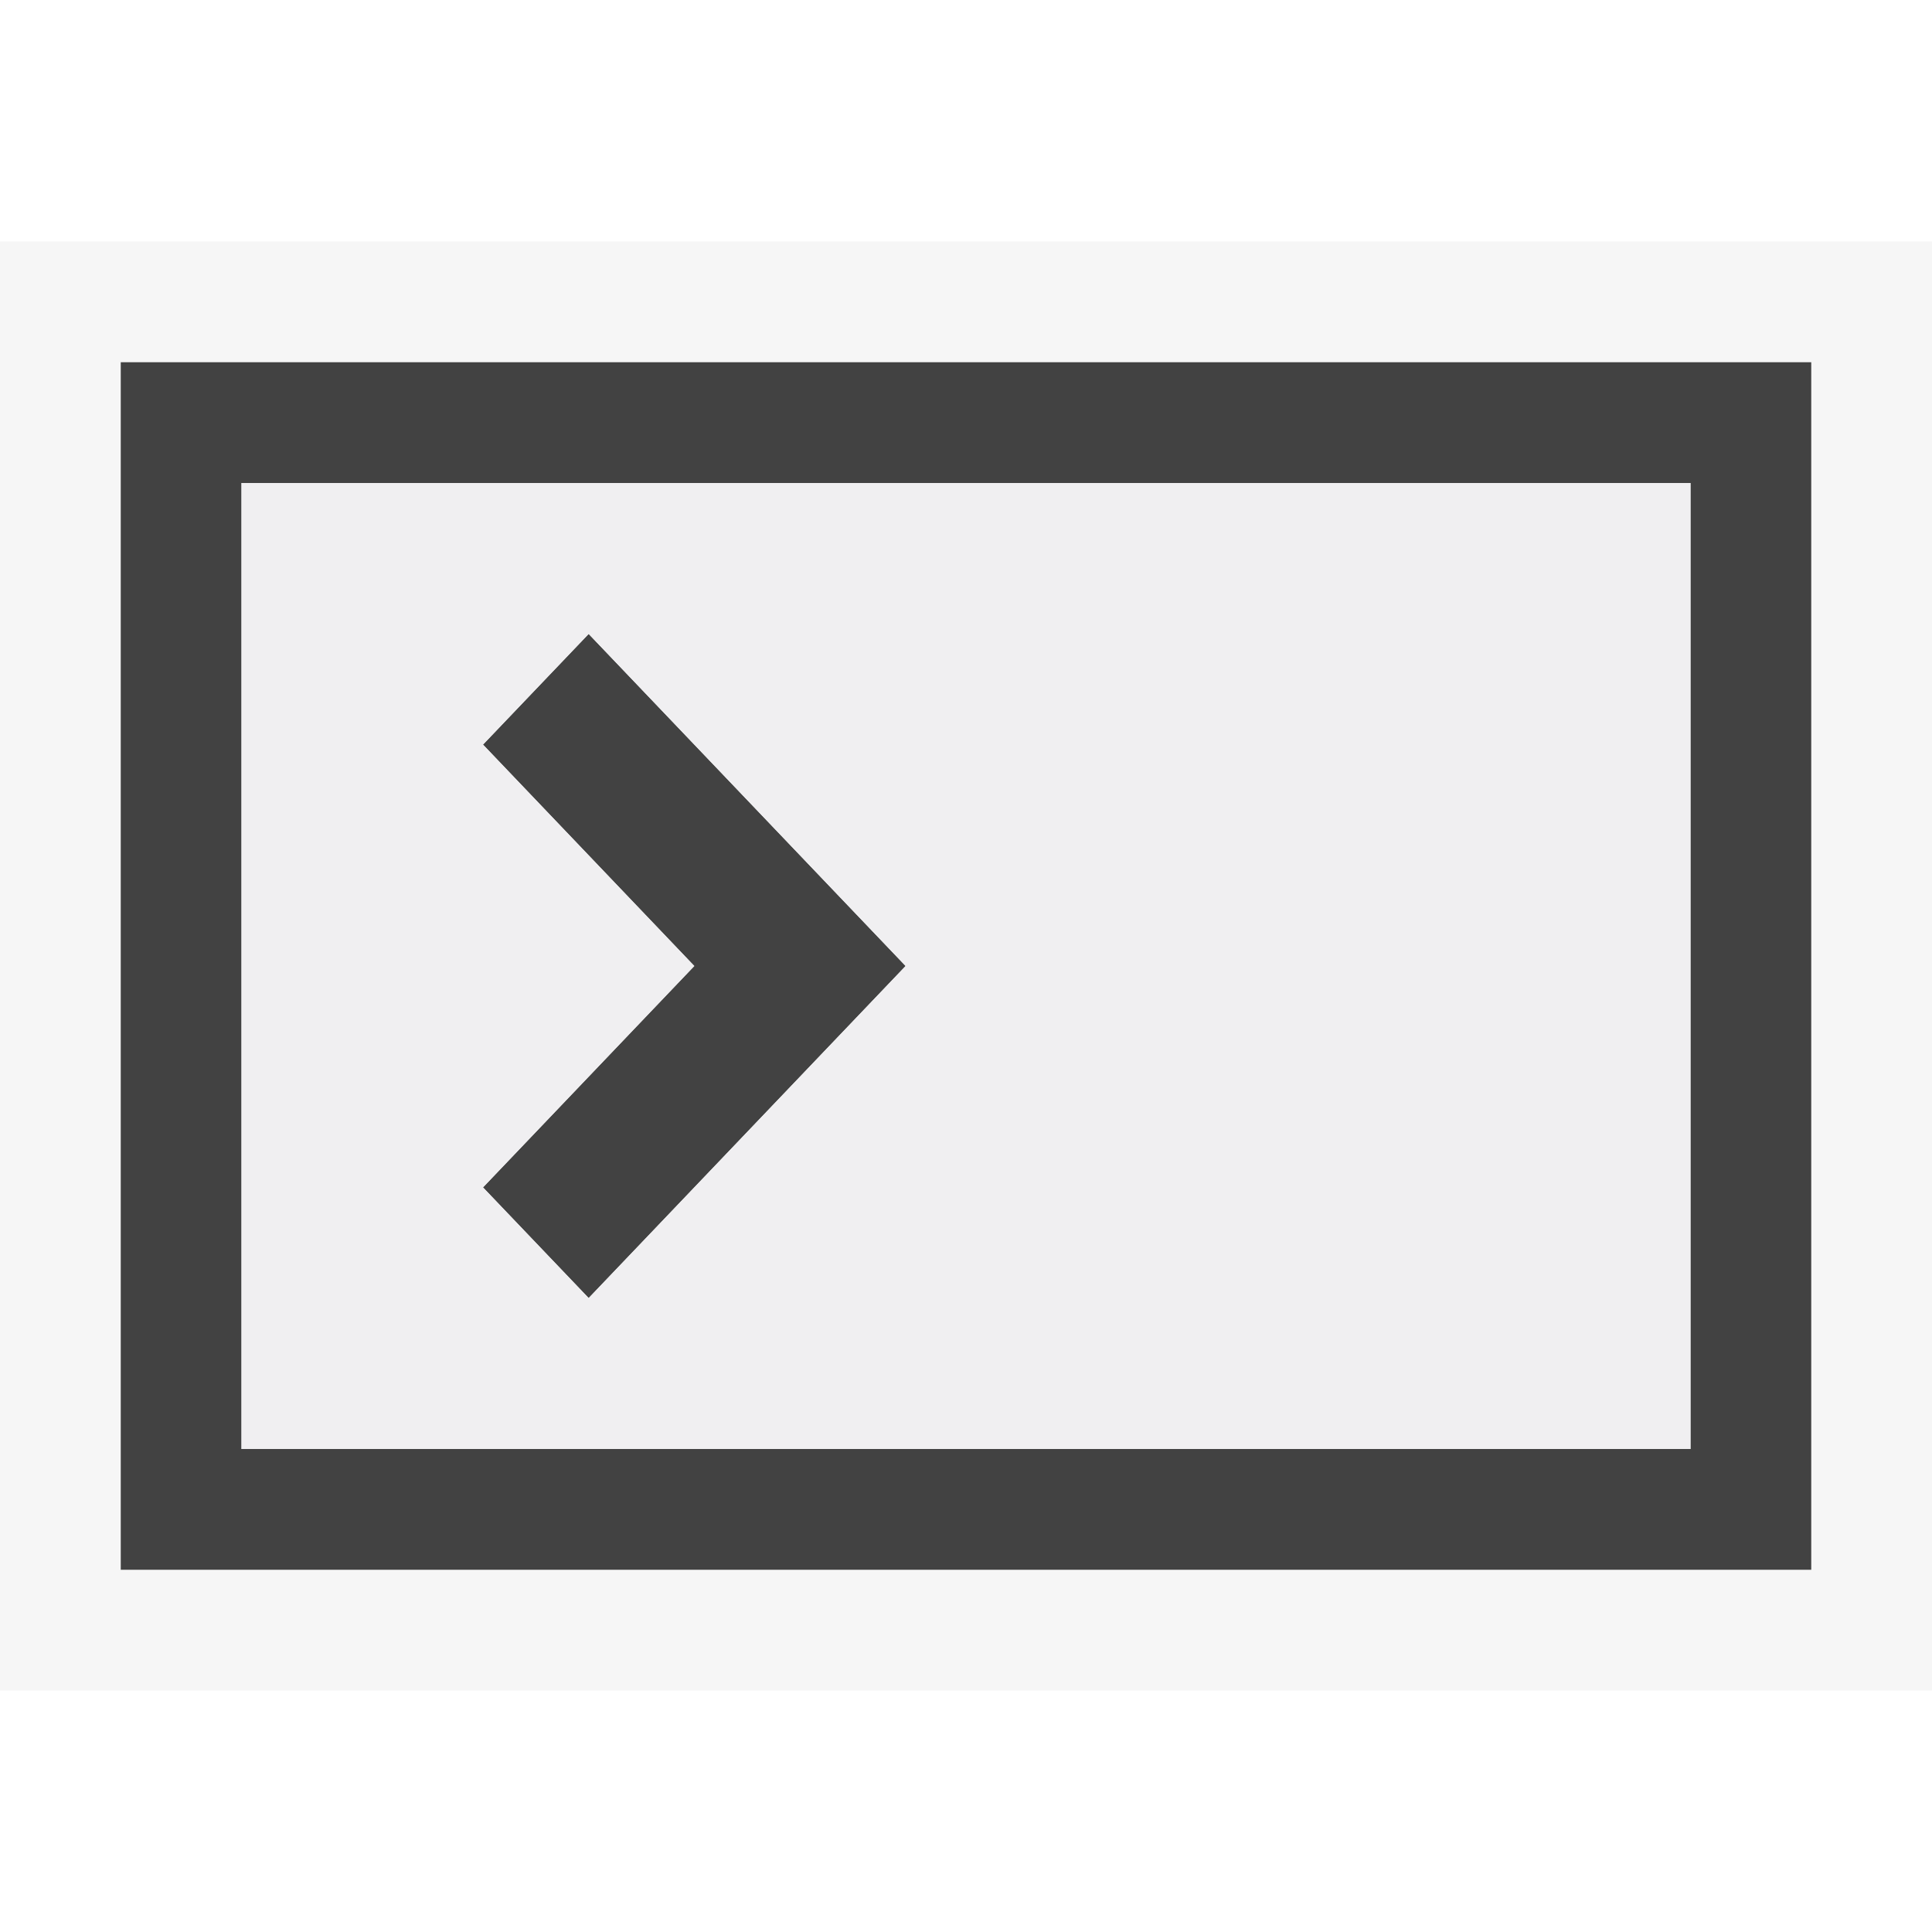
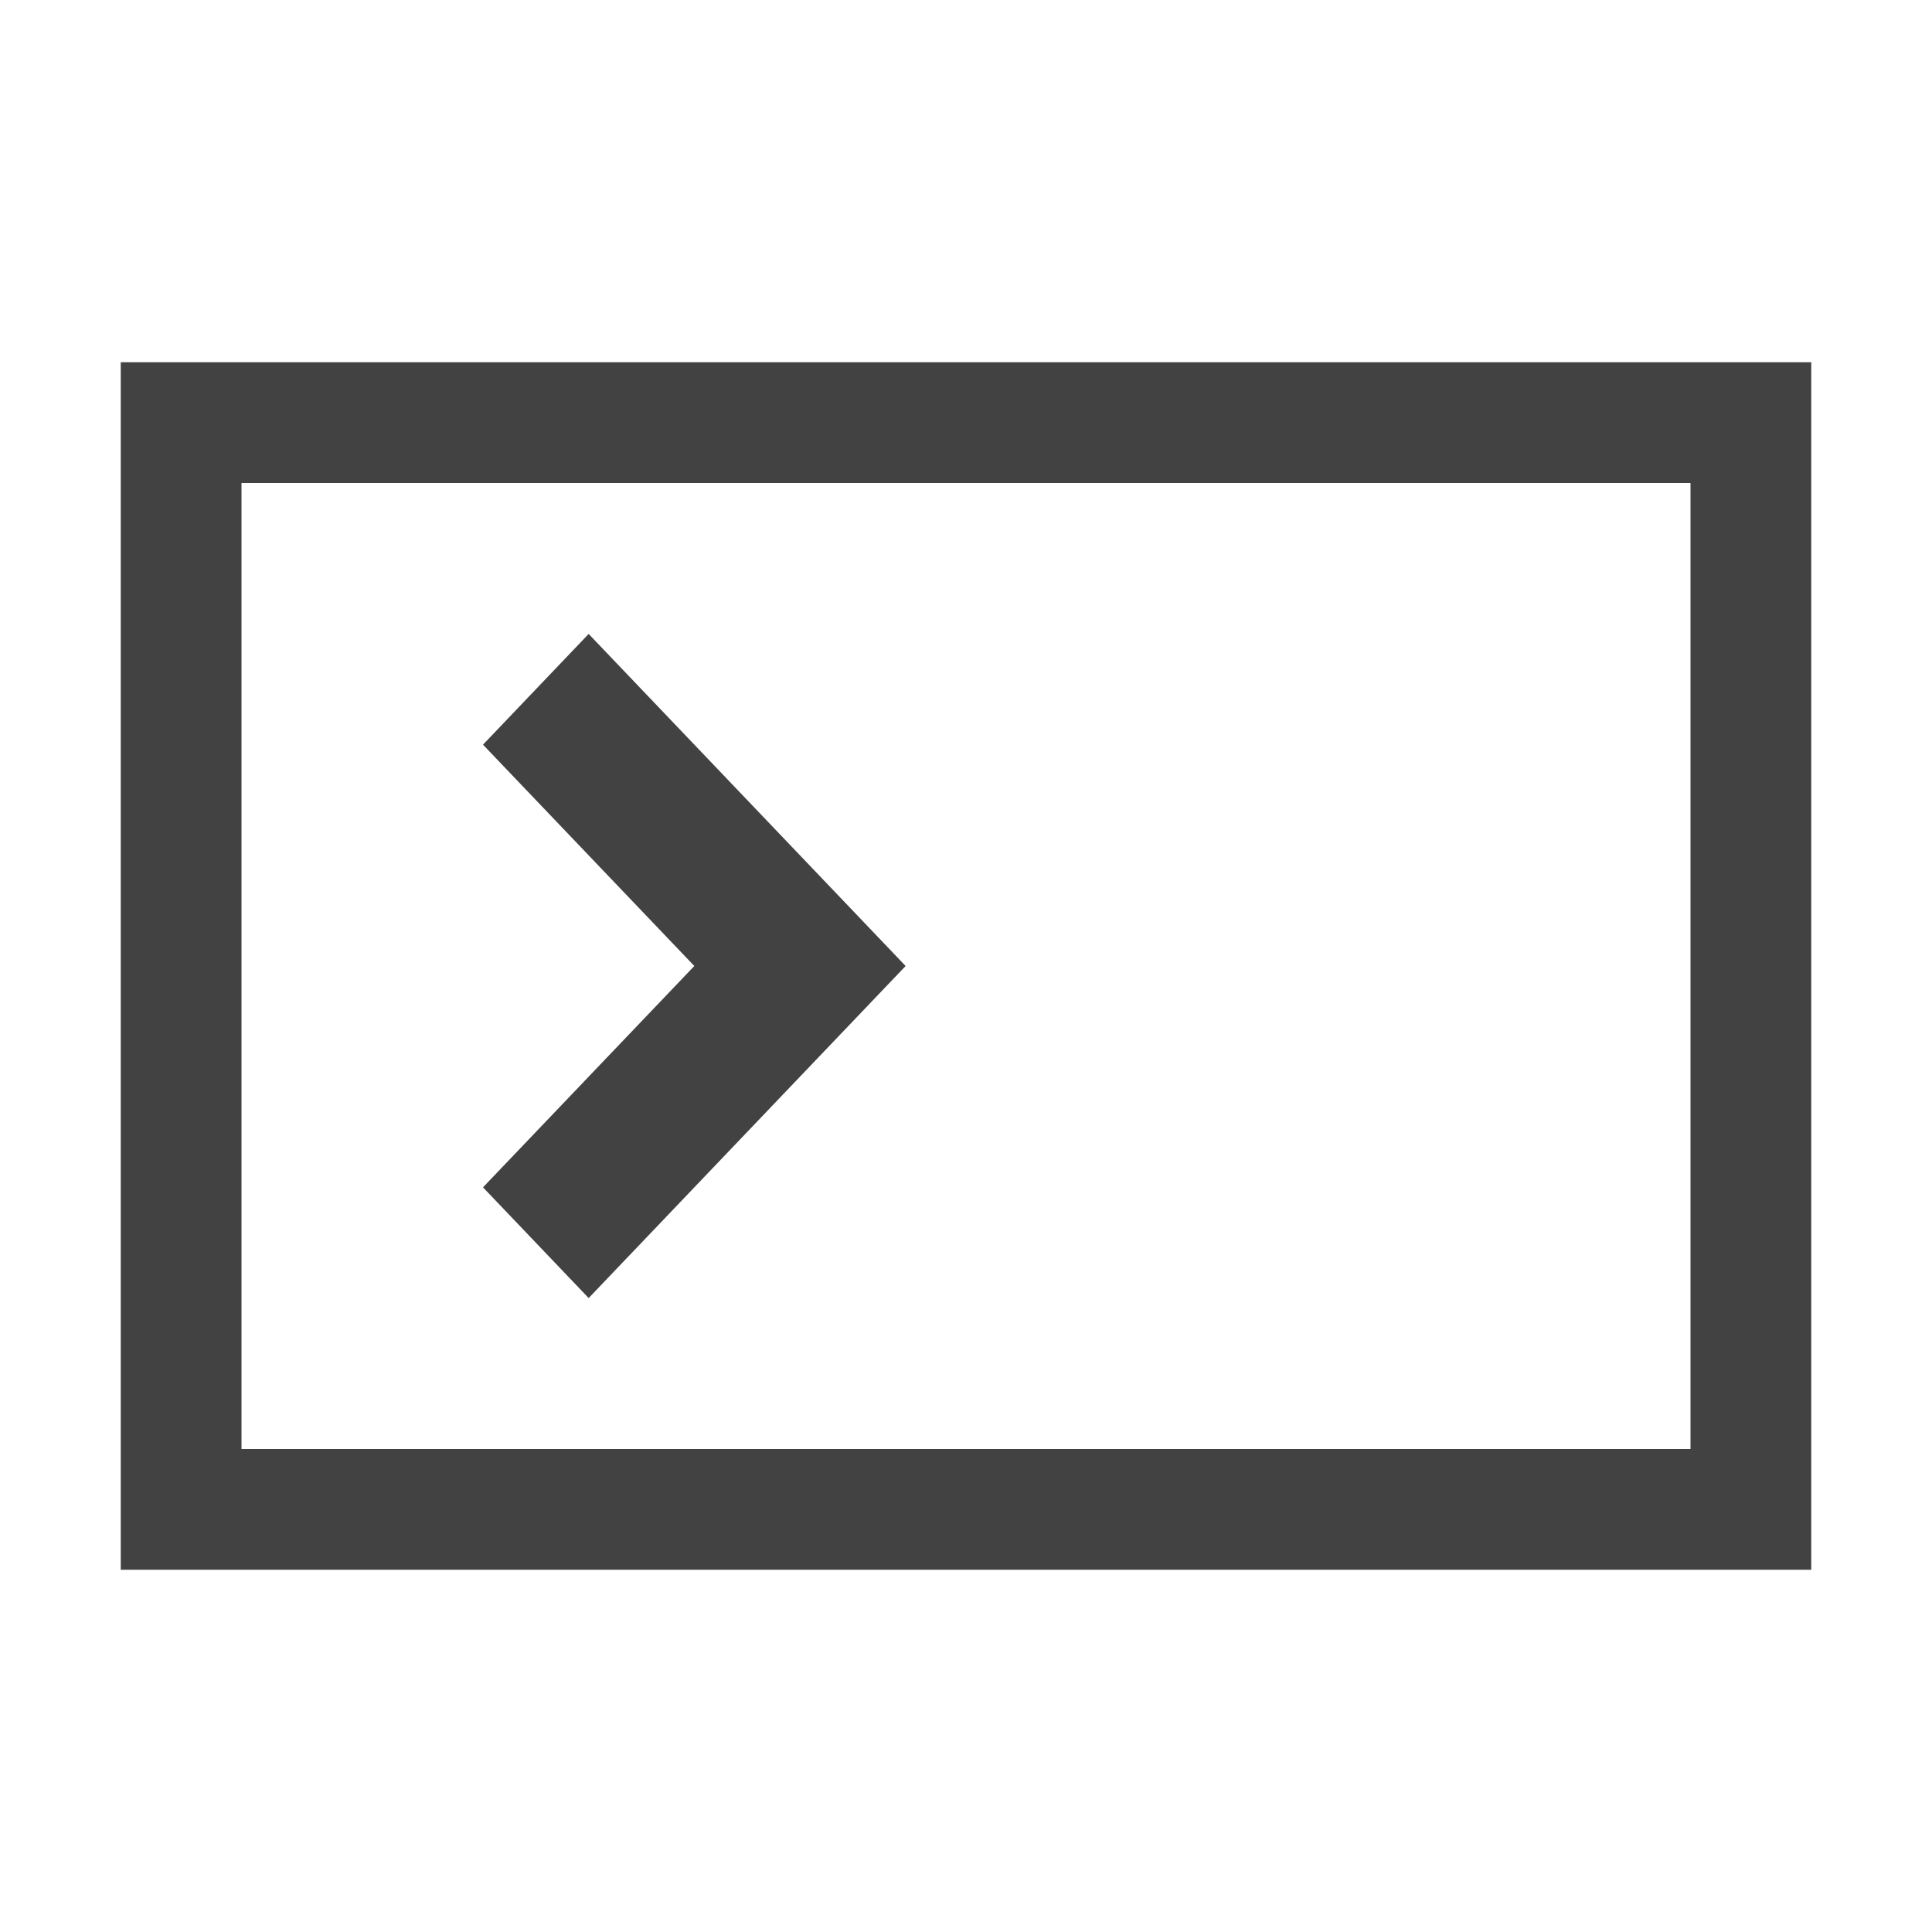
- <svg xmlns="http://www.w3.org/2000/svg" width="32" height="32" viewBox="0 0 32 32">
-   <style type="text/css">.icon-canvas-transparent{opacity:0;fill:#F6F6F6;} .icon-vs-out{fill:#F6F6F6;} .icon-vs-bg{fill:#424242;} .icon-vs-fg{fill:#F0EFF1;}</style>
-   <path class="icon-canvas-transparent" d="M32 32h-32v-32h32v32z" id="canvas" />
-   <path class="icon-vs-out" d="M32 28h-32v-24h32v24z" id="outline" />
-   <path class="icon-vs-bg" d="M2 6v20h28v-20h-28zm26 18h-24v-16h24v16zm-13-8l-5.25 5.5-1.75-1.833 3.5-3.667-3.5-3.667 1.75-1.833 5.25 5.5z" id="iconBg" />
-   <g id="iconFg">
-     <path class="icon-vs-fg" d="M4 8v16h24v-16h-24zm5.75 13.5l-1.75-1.833 3.5-3.667-3.5-3.667 1.75-1.833 5.25 5.5-5.25 5.5z" />
+ <svg xmlns="http://www.w3.org/2000/svg" viewBox="0 0 16 16">
+   <defs>
+     <style>.icon-canvas-transparent,.icon-vs-out{fill:#f6f6f6;}.icon-canvas-transparent{opacity:0;}.icon-vs-bg{fill:#424242;}</style>
+   </defs>
+   <g id="canvas">
+     <path class="icon-canvas-transparent" d="M16,0V16H0V0Z" />
+   </g>
+   <g id="outline" style="display: none;">
+     <path class="icon-vs-out" d="M16,2V14H0V2Z" />
+   </g>
+   <g id="iconBg">
+     <path id="iconBg-2" data-name="iconBg" class="icon-vs-bg" d="M1,3V13H15V3Zm13,9H2V4H14ZM7.5,8,4.875,10.75,4,9.833,5.75,8,4,6.167l.875-.917Z" />
  </g>
</svg>
